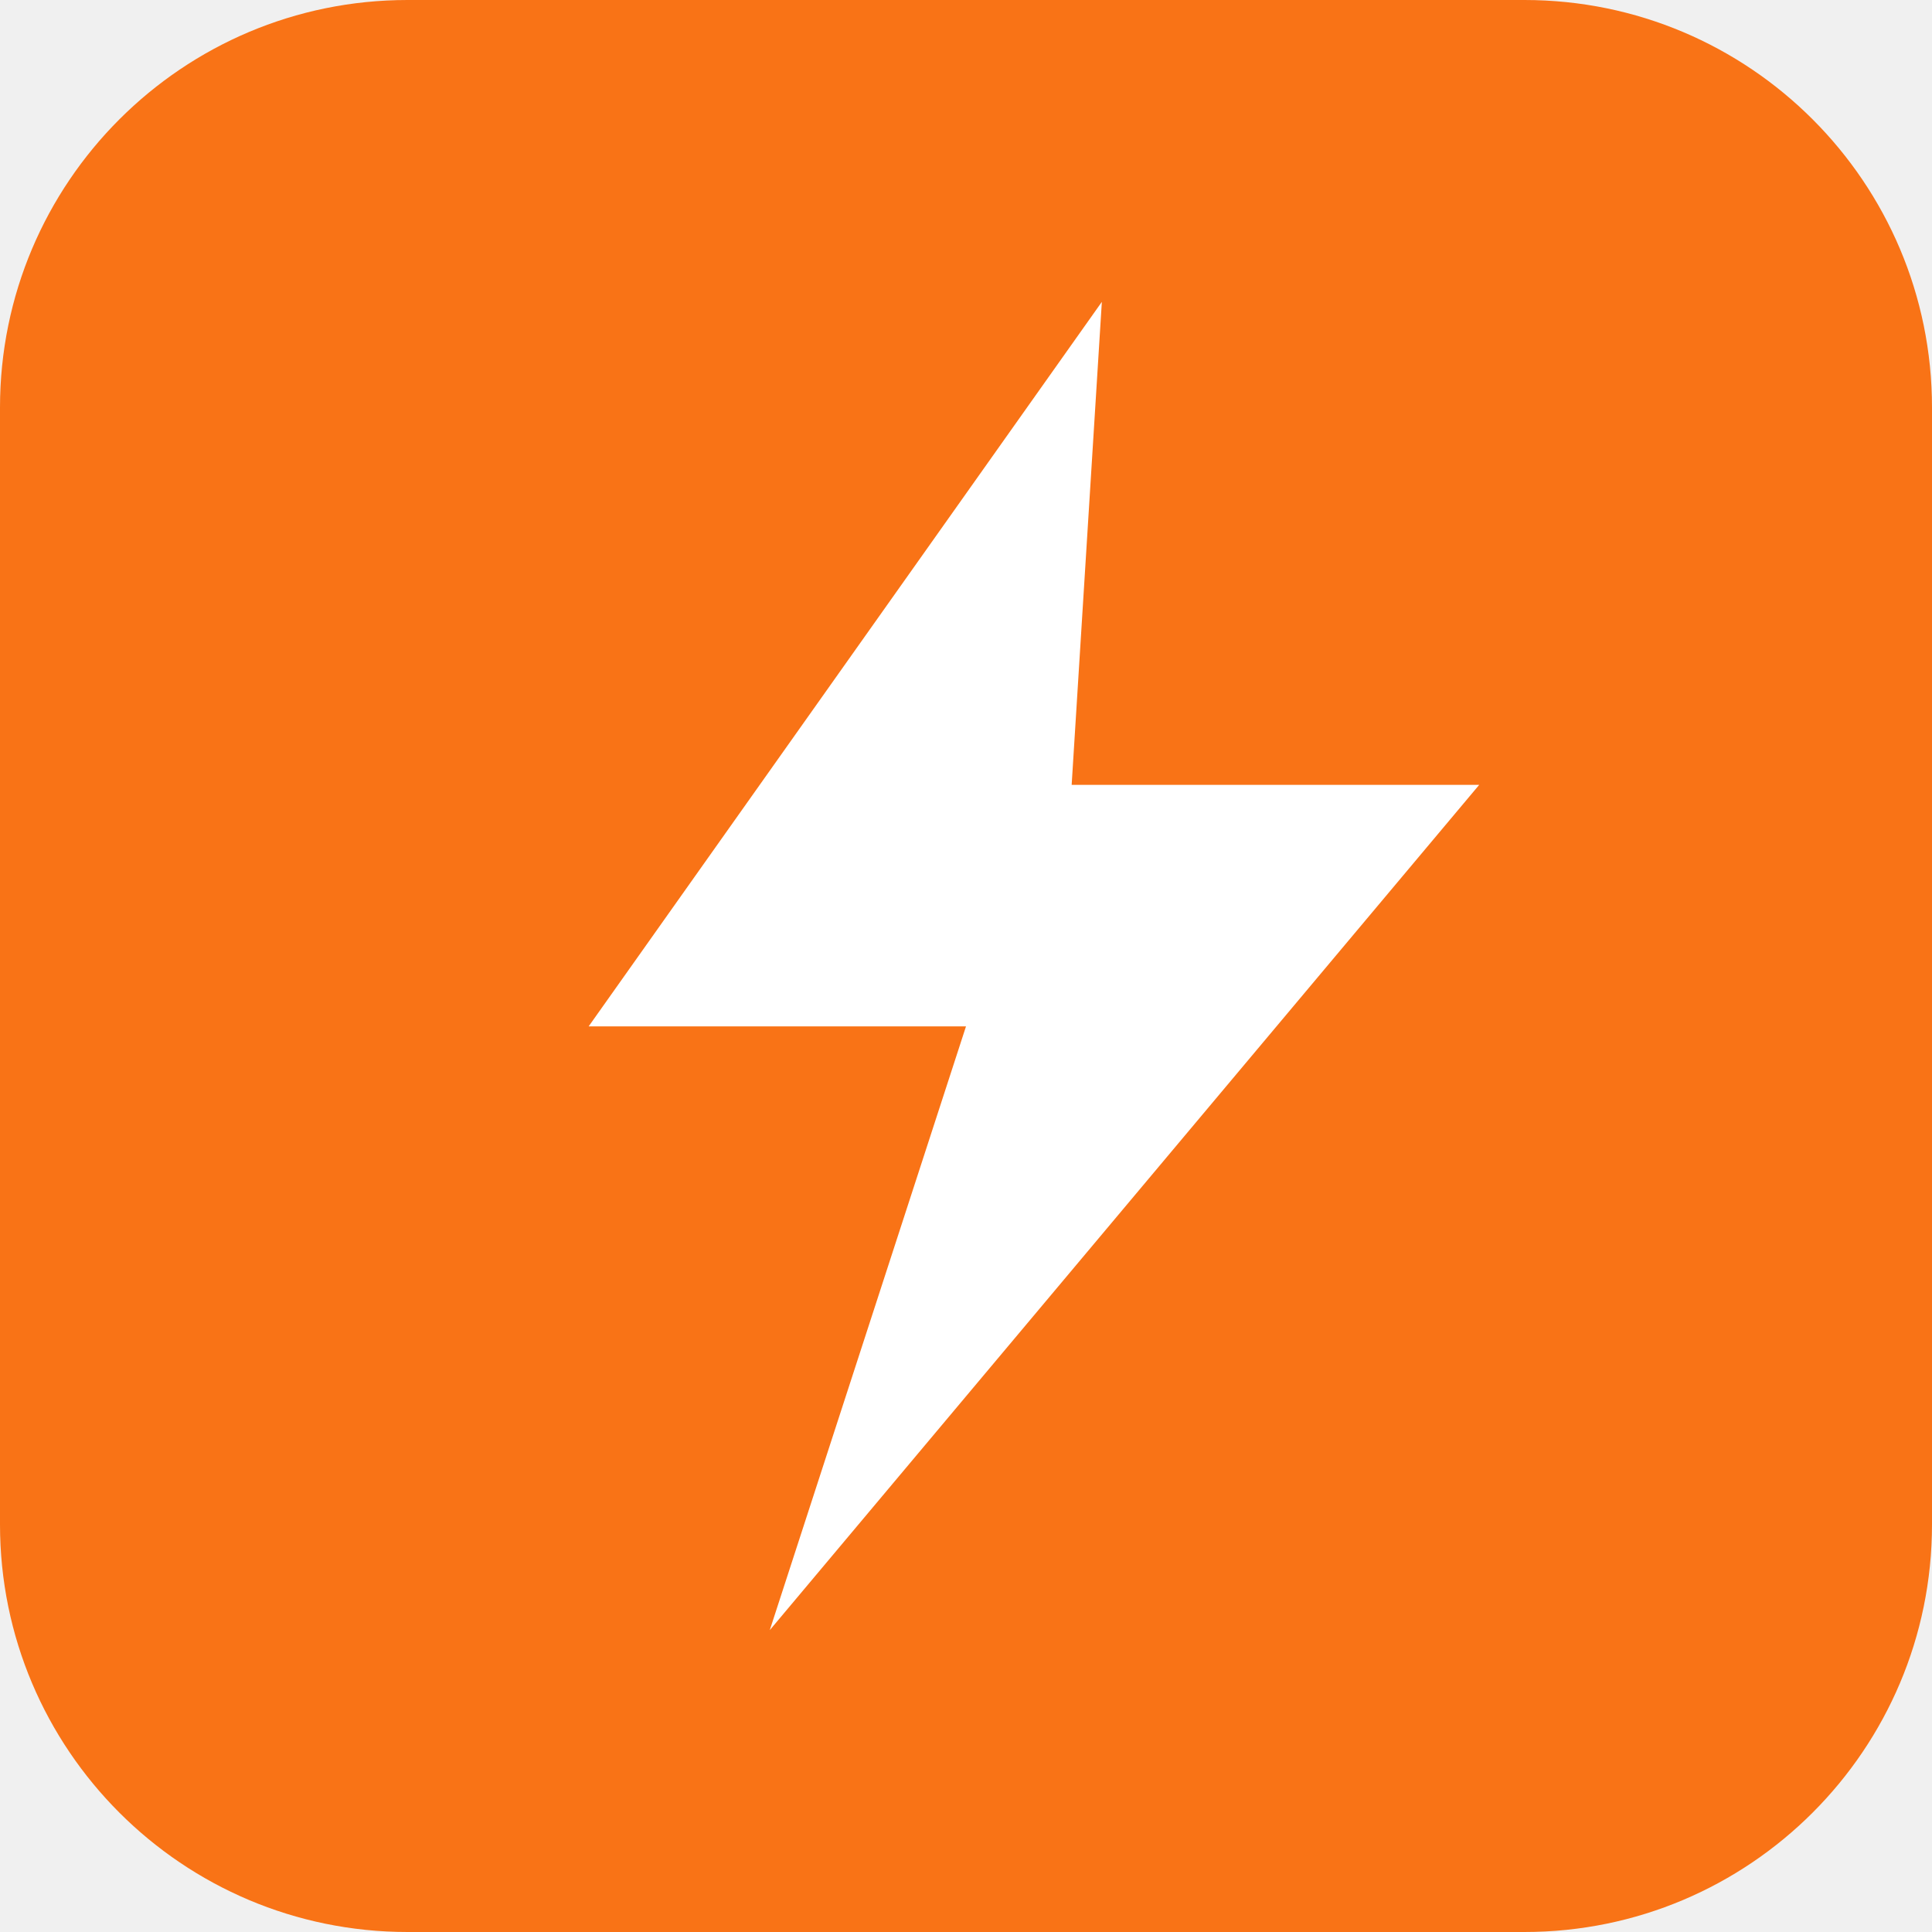
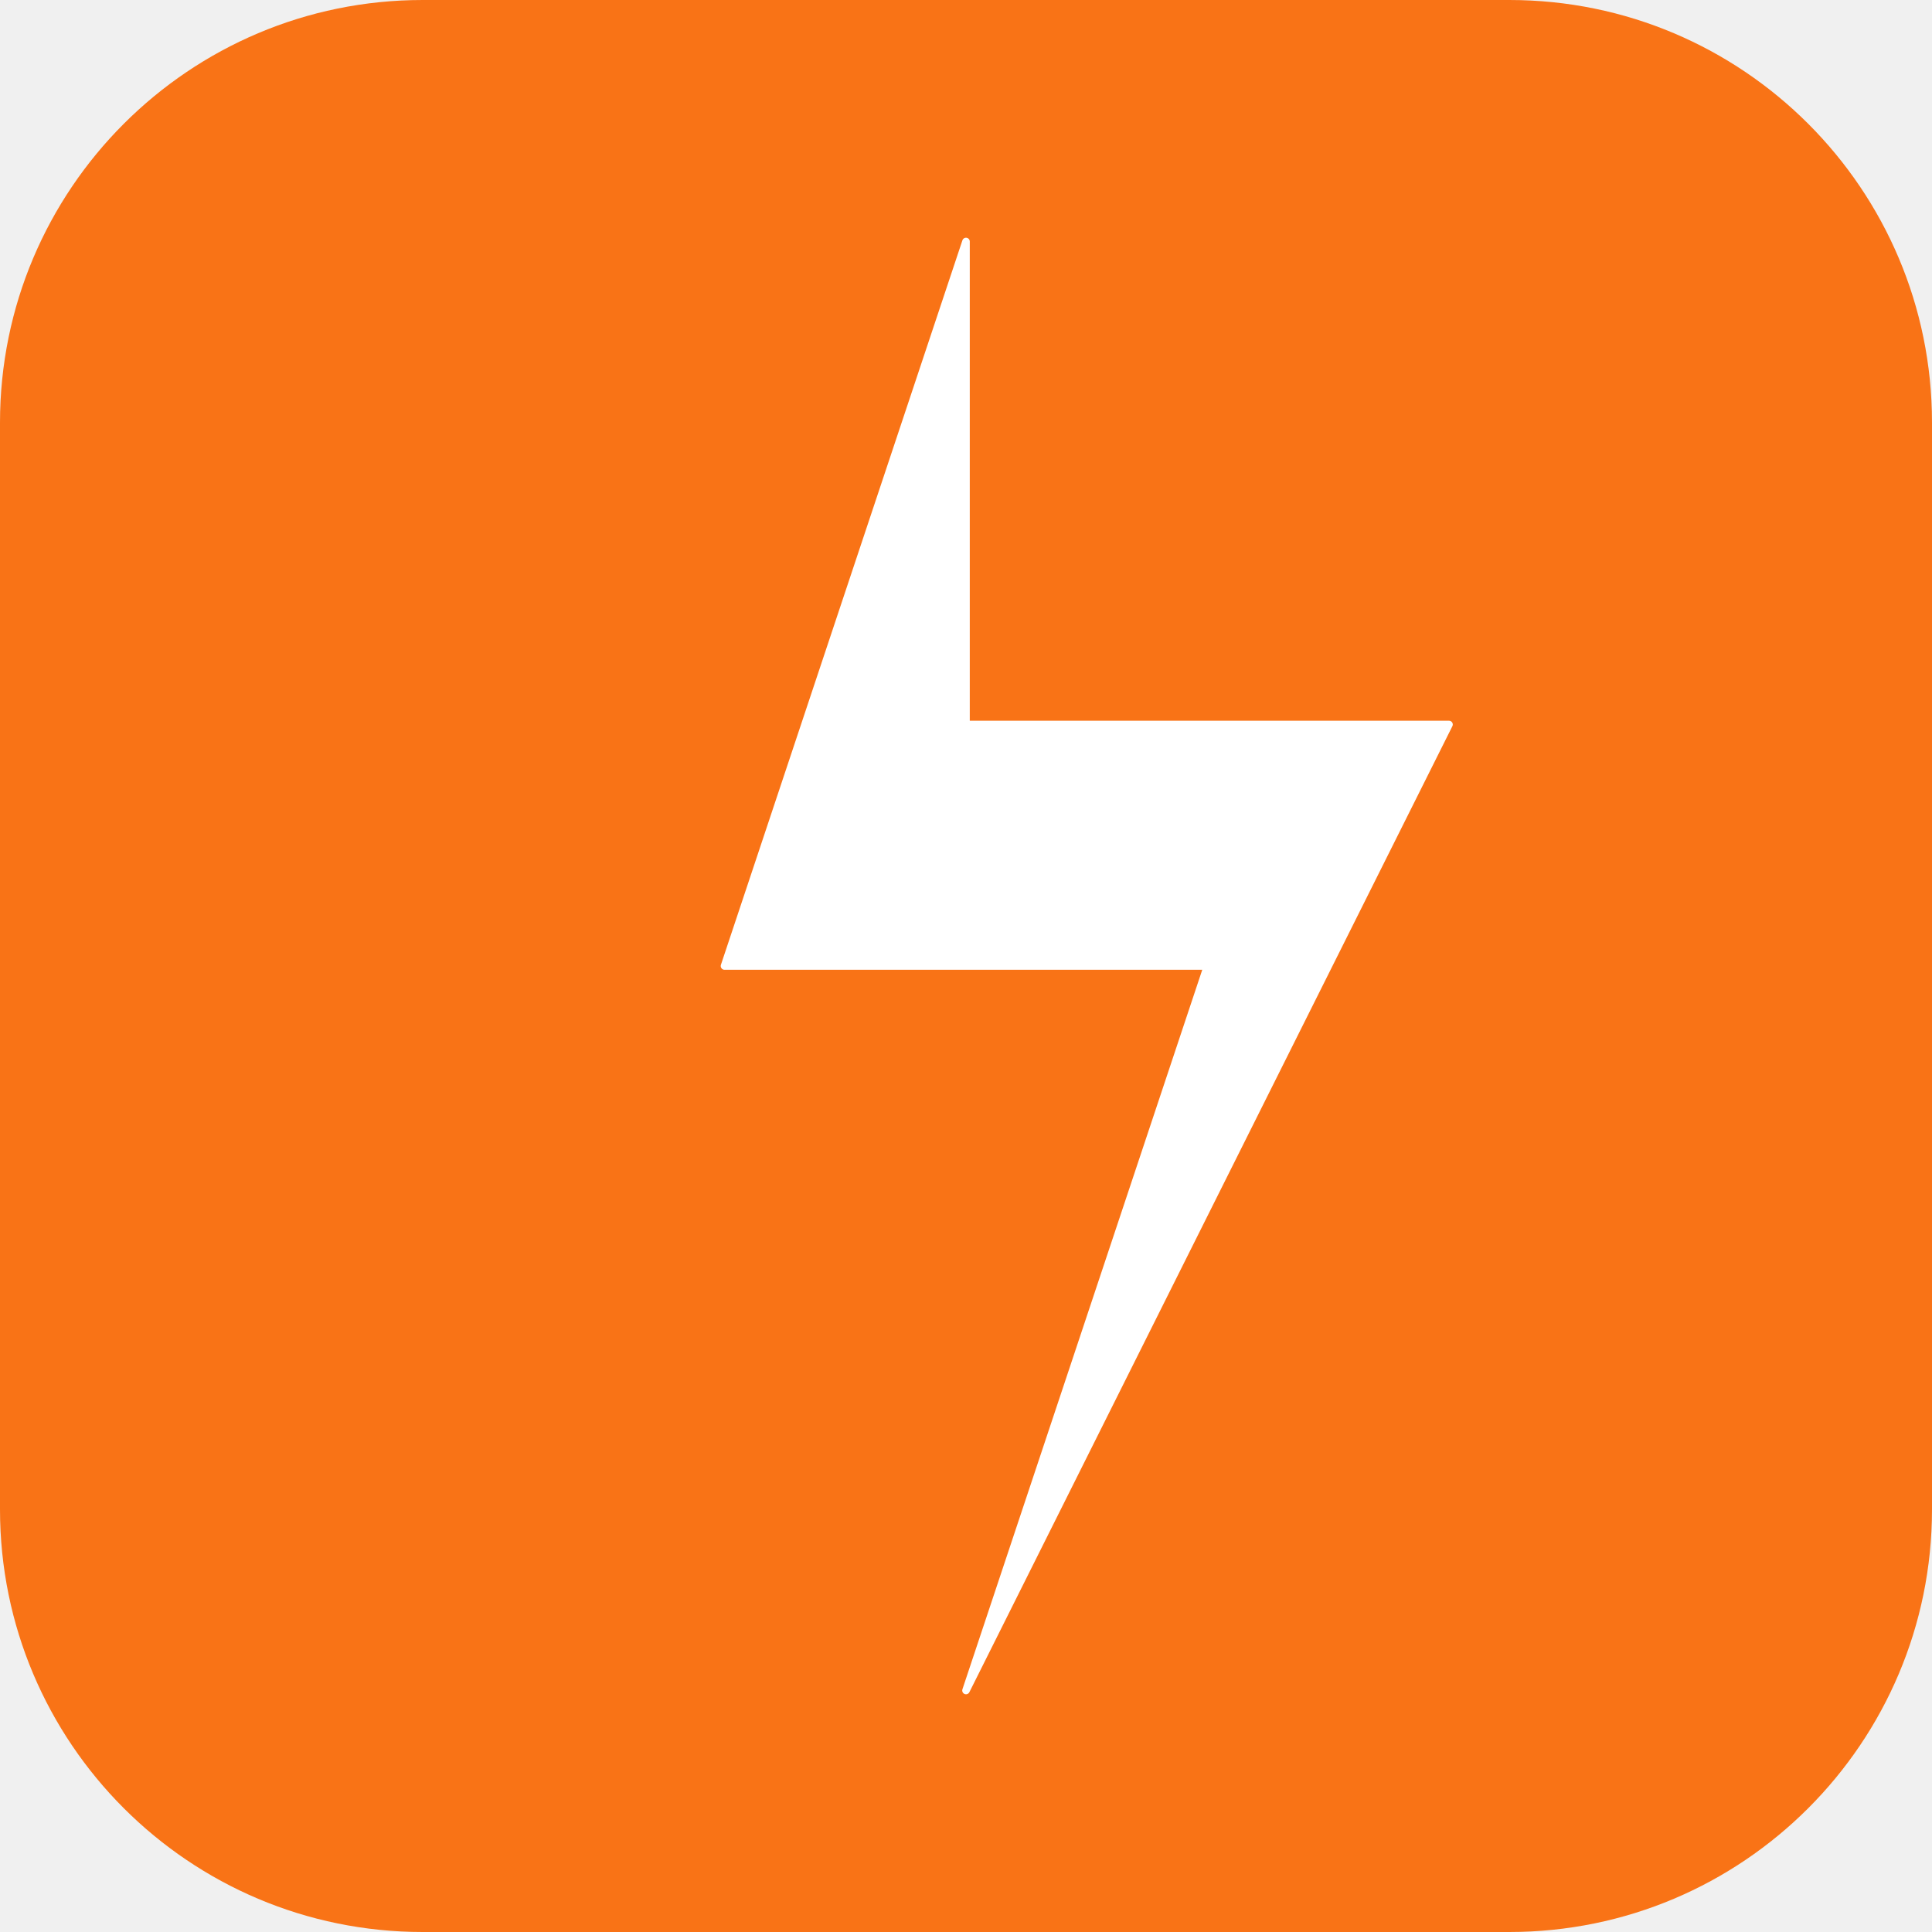
<svg xmlns="http://www.w3.org/2000/svg" viewBox="0 0 512 512">
-   <rect x="0" y="0" width="512" height="512" rx="108" ry="108" fill="#f97316" />
-   <path d="M292 80L156 272h100l-52 160 188-224H284l8-128z" fill="white" />
+   <rect width="512" height="512" fill="#f97316" rx="112" />
+   <path d="M 256 64 L 192 256 L 320 256 L 256 448 L 384 192 L 256 192 Z" fill="white" stroke="white" stroke-width="2" stroke-linejoin="round" />
</svg>
